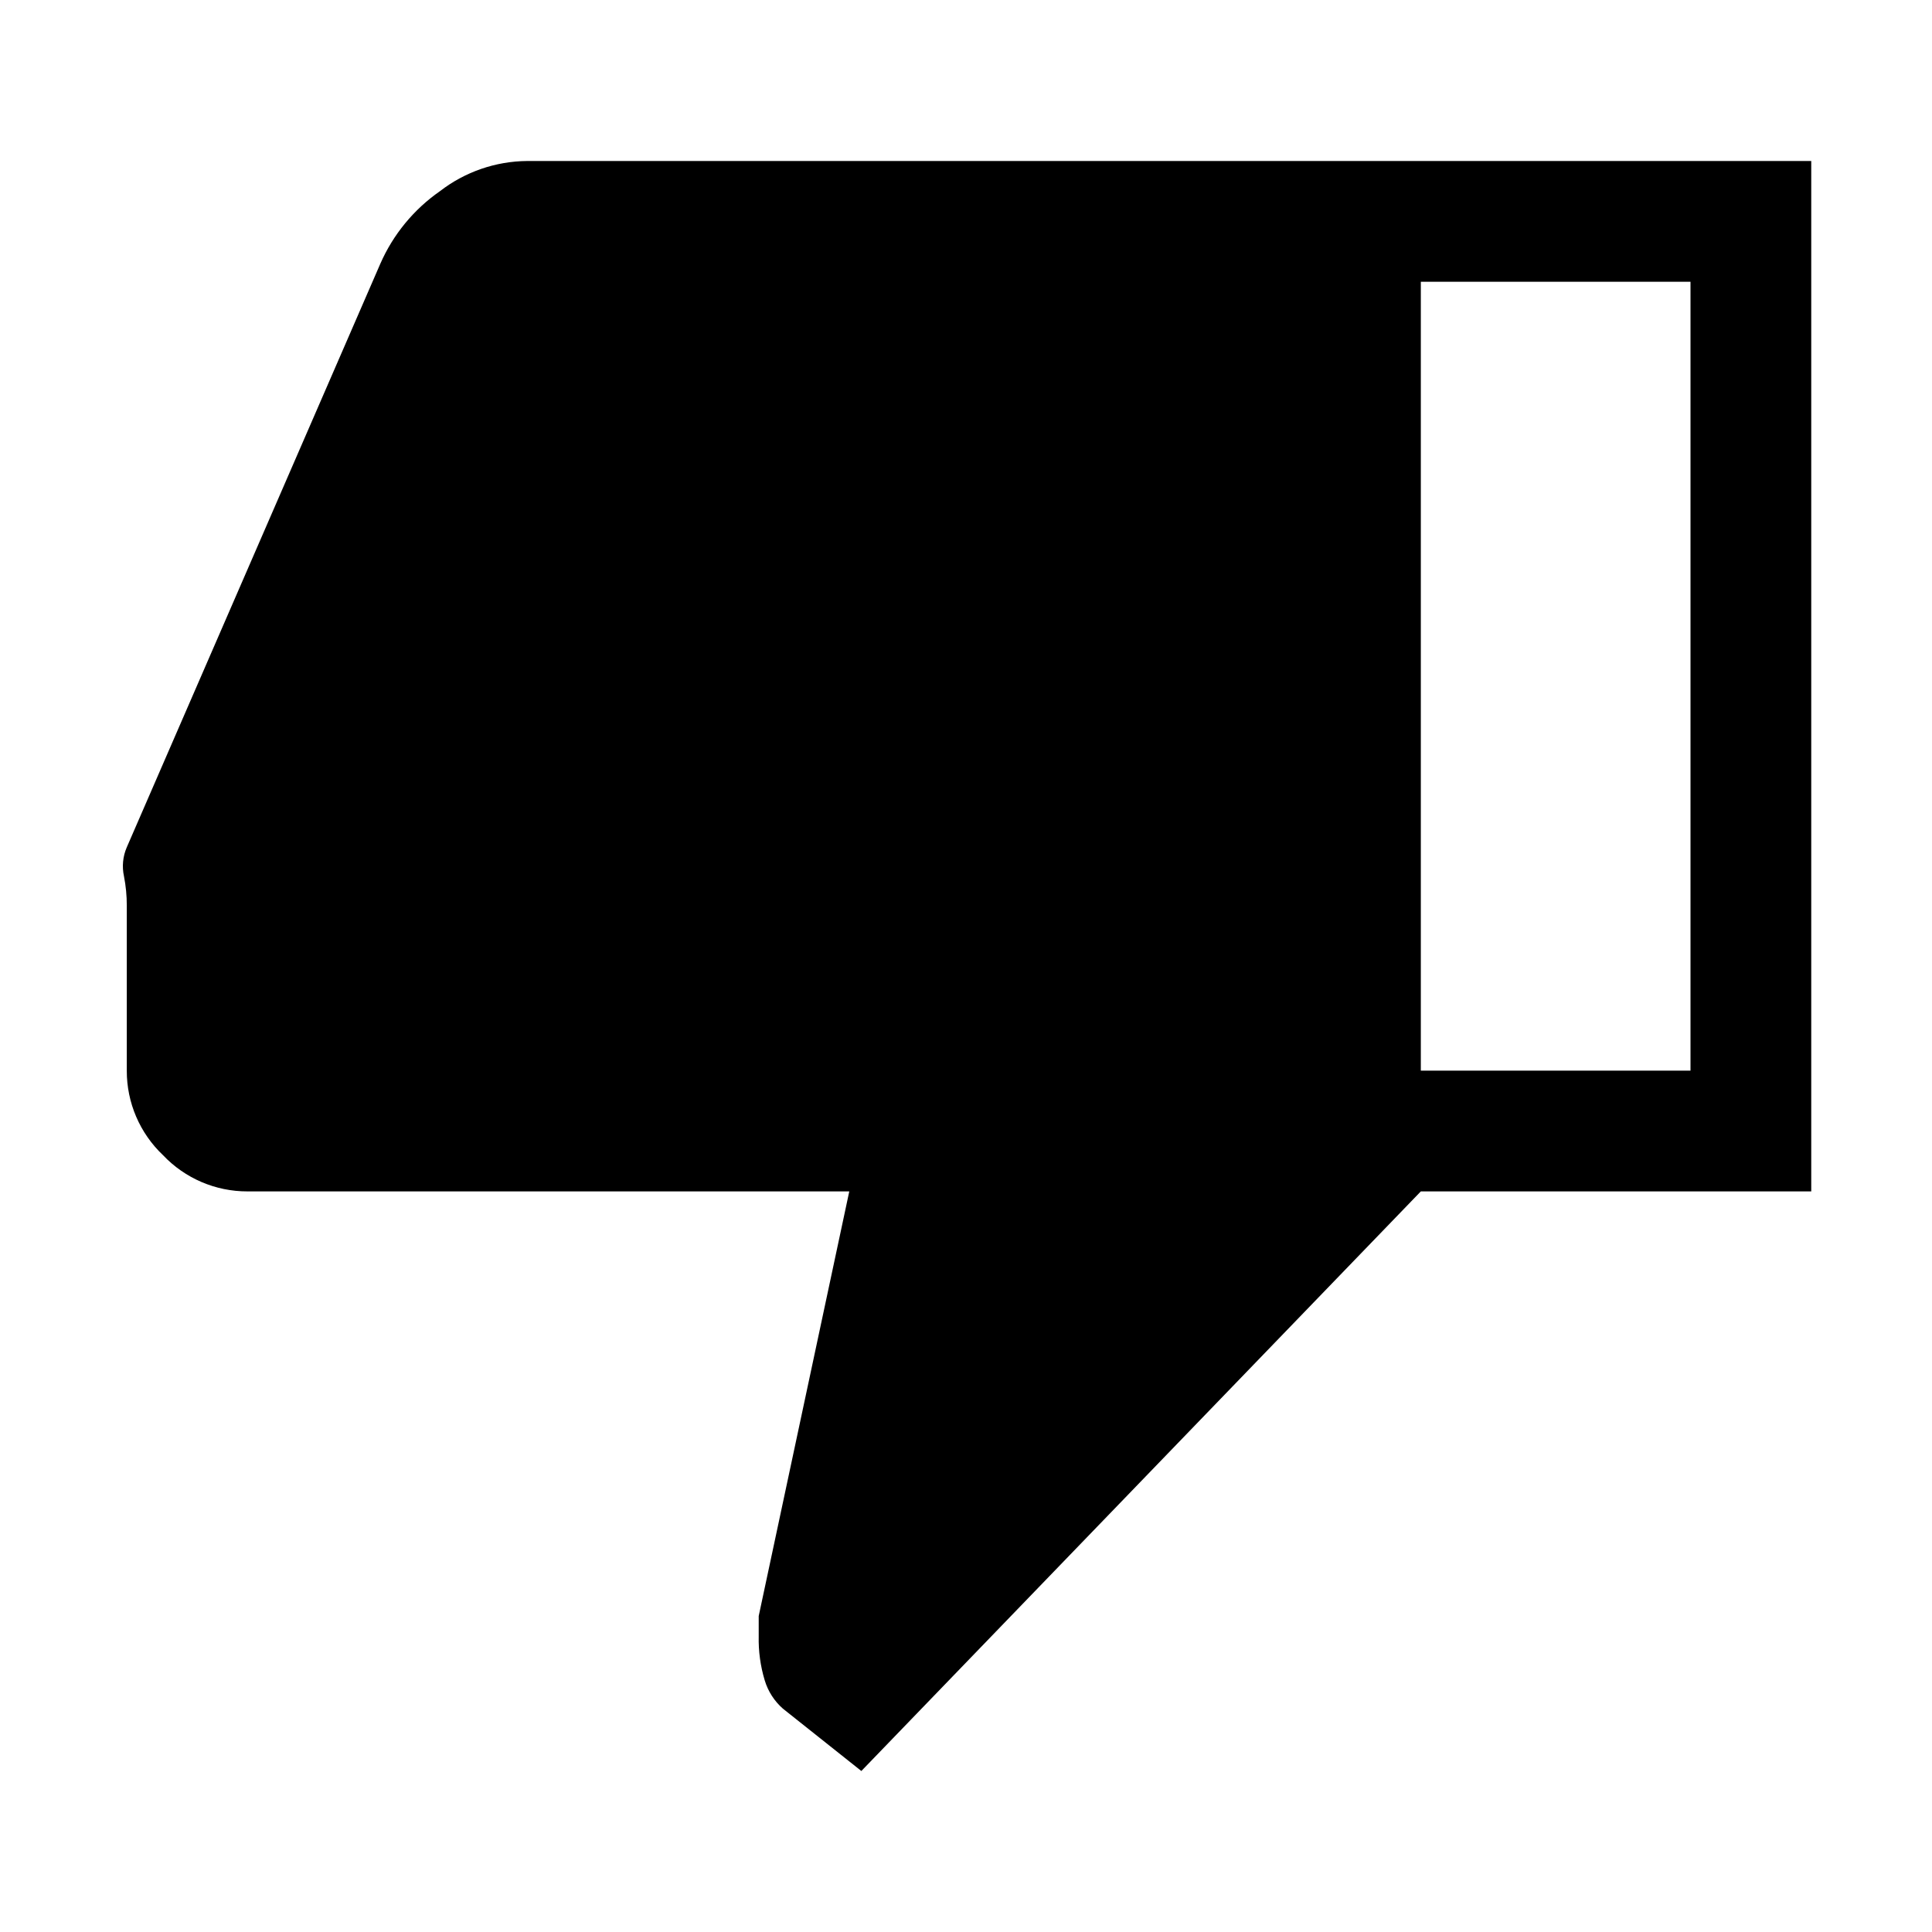
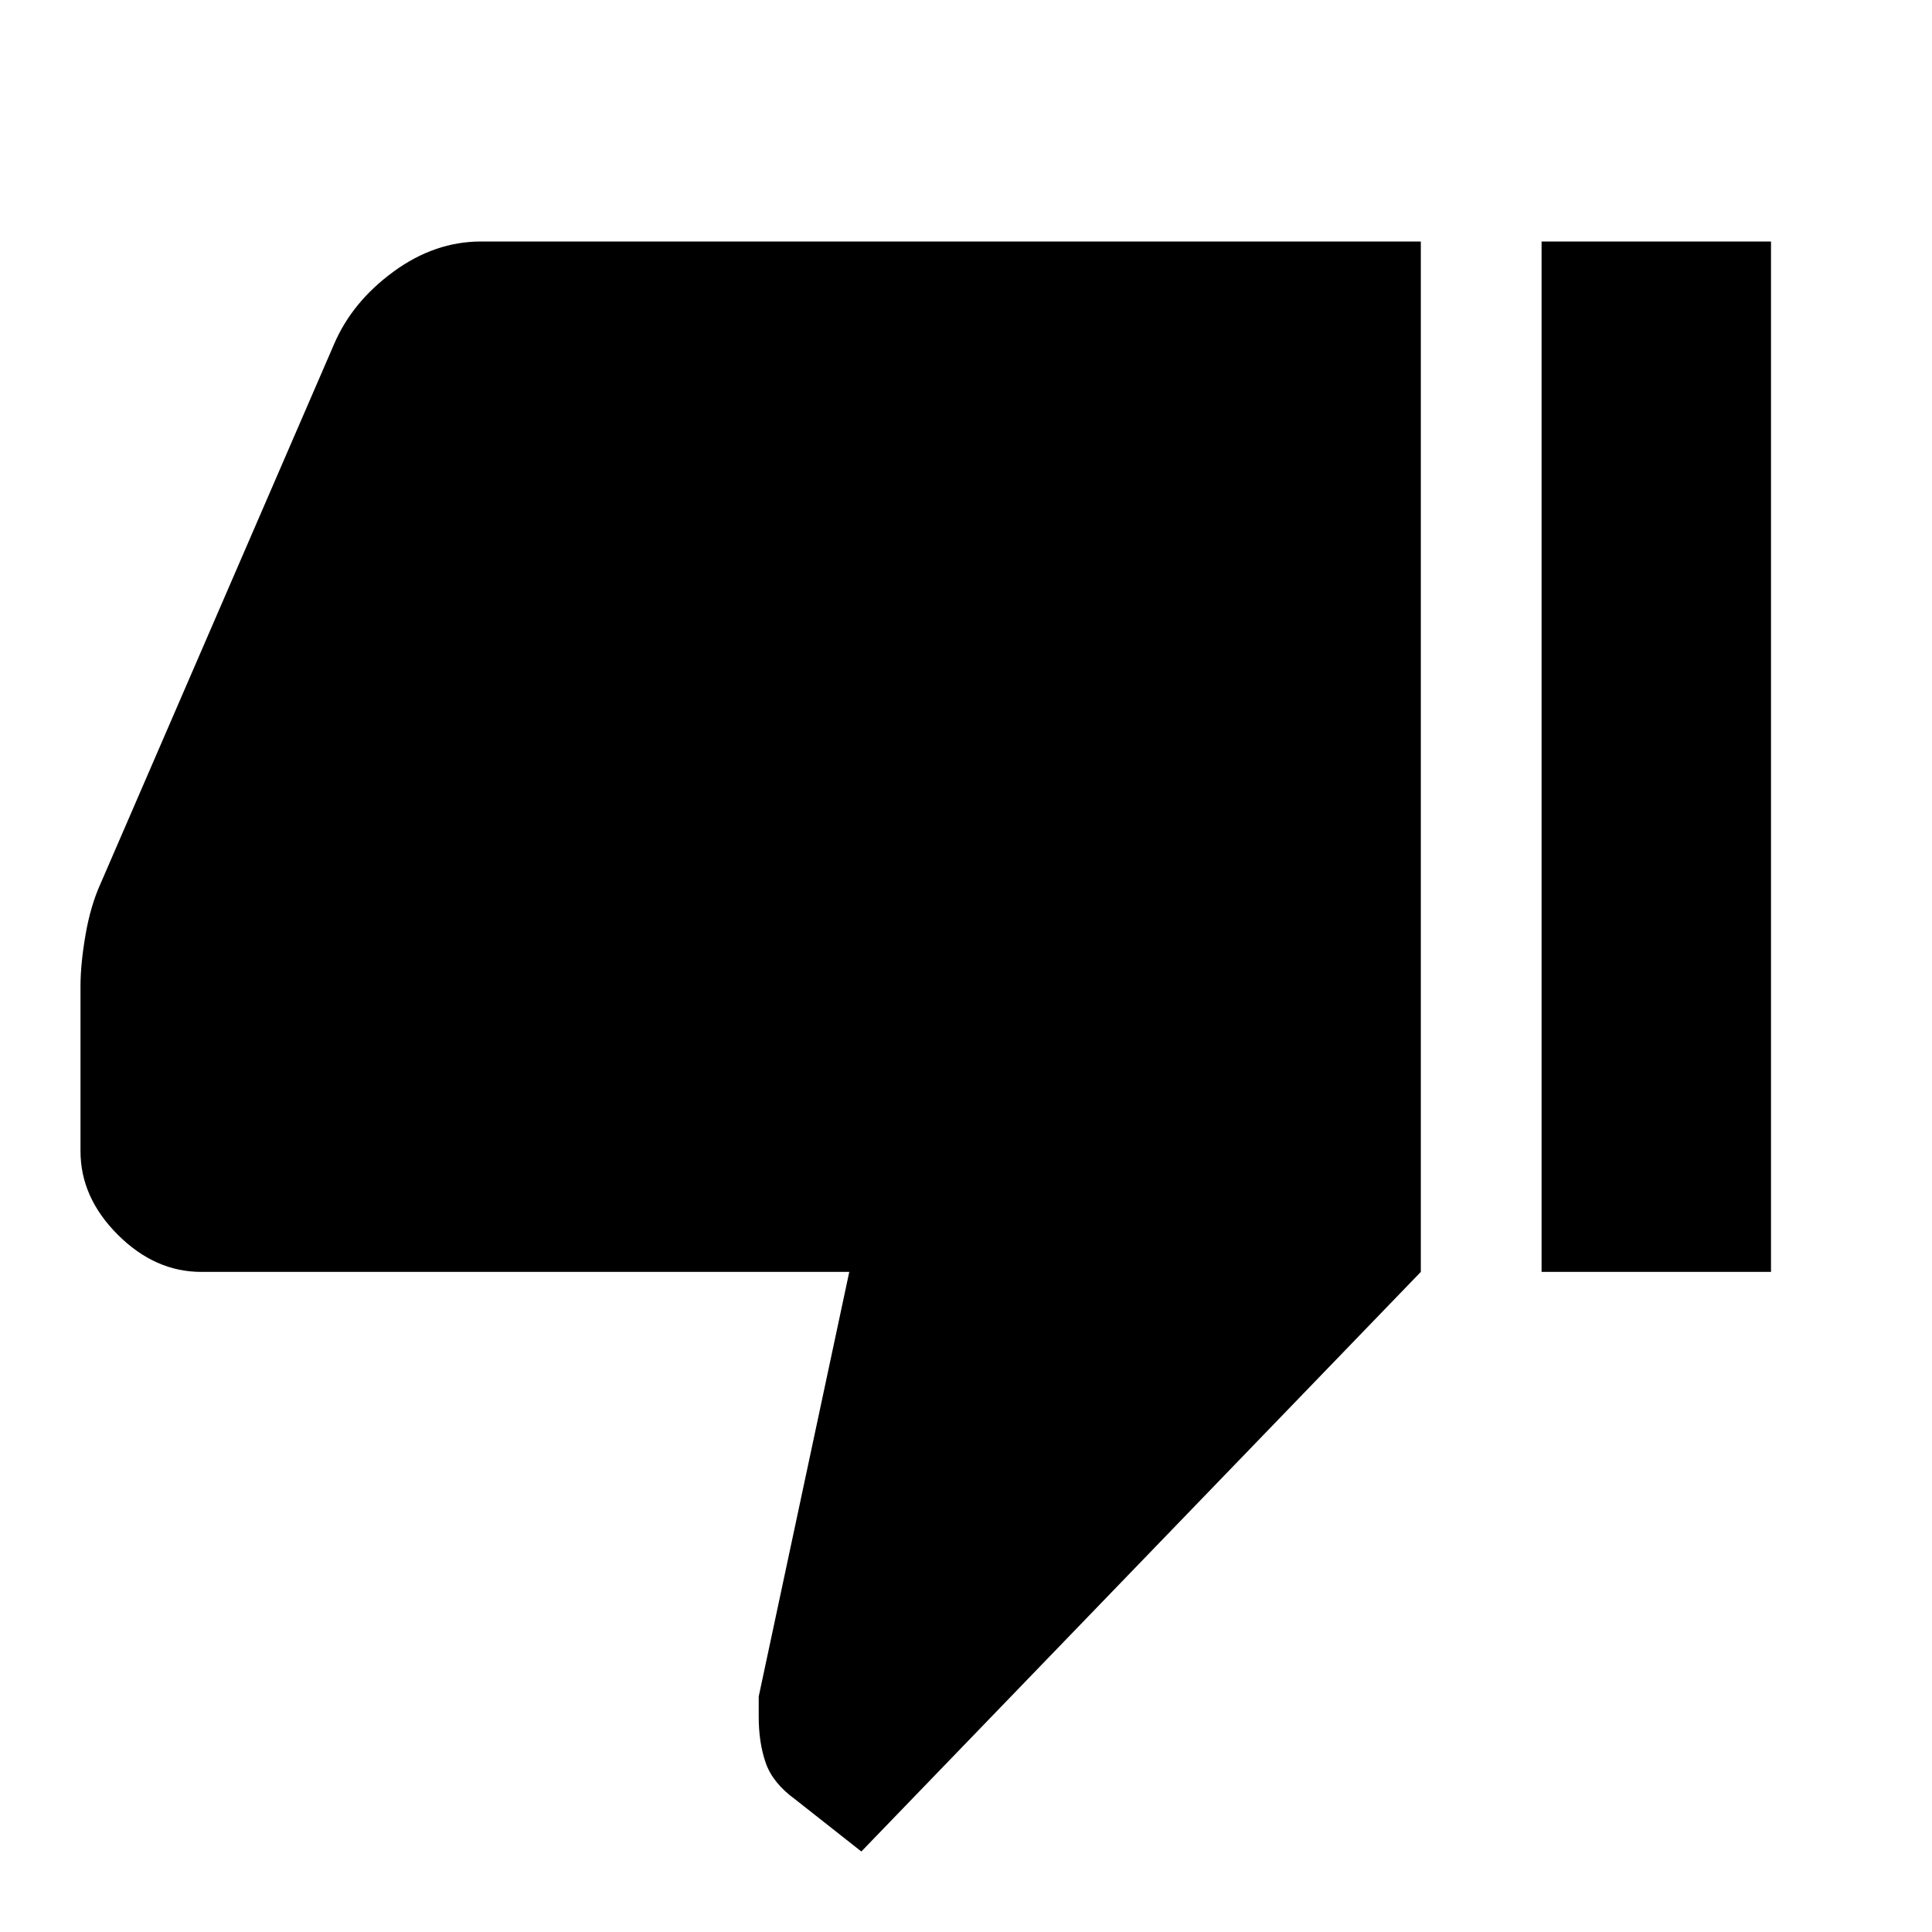
- <svg xmlns="http://www.w3.org/2000/svg" id="Layer_1" data-name="Layer 1" viewBox="0 0 48 48">
-   <path d="M13.1,4H35.3V29.6L21.4,44l-1.95-1.55a1.52,1.52,0,0,1-.45-.7,3.52,3.52,0,0,1-.15-1.1v-.5L21.1,29.6H6.15a2.88,2.88,0,0,1-2.1-.9,2.88,2.88,0,0,1-.9-2.1V22.5a3.75,3.75,0,0,0-.07-.73,1.18,1.18,0,0,1,.07-.72l6.3-14.5a4.3,4.3,0,0,1,1.48-1.8A3.59,3.59,0,0,1,13.1,4ZM32.3,7H12.45L6.15,22V26.6H24.8L22.15,39.05,32.3,28.35Zm0,21.35v0Zm3,1.25v-3H42V7H35.3V4H45V29.6Z" />
-   <polygon points="33.37 5.38 11.83 5.79 5.1 20.71 5.1 27.33 23.53 28.35 21.05 39.05 21.67 40.59 33.37 29.2 33.37 5.38" />
+ <svg xmlns="http://www.w3.org/2000/svg" height="48" viewBox="0 96 960 960" width="48">
+   <path d="M239 216h467v512l-278 288-33-26q-11-8-14.5-18t-3.5-23v-10l45-211H100q-23 0-41.5-18.5T40 668v-82q0-11 2.5-25.5T50 535l116-268q9-21 29.5-36t43.5-15Zm527 512V216h114v512H766Z" />
</svg>
